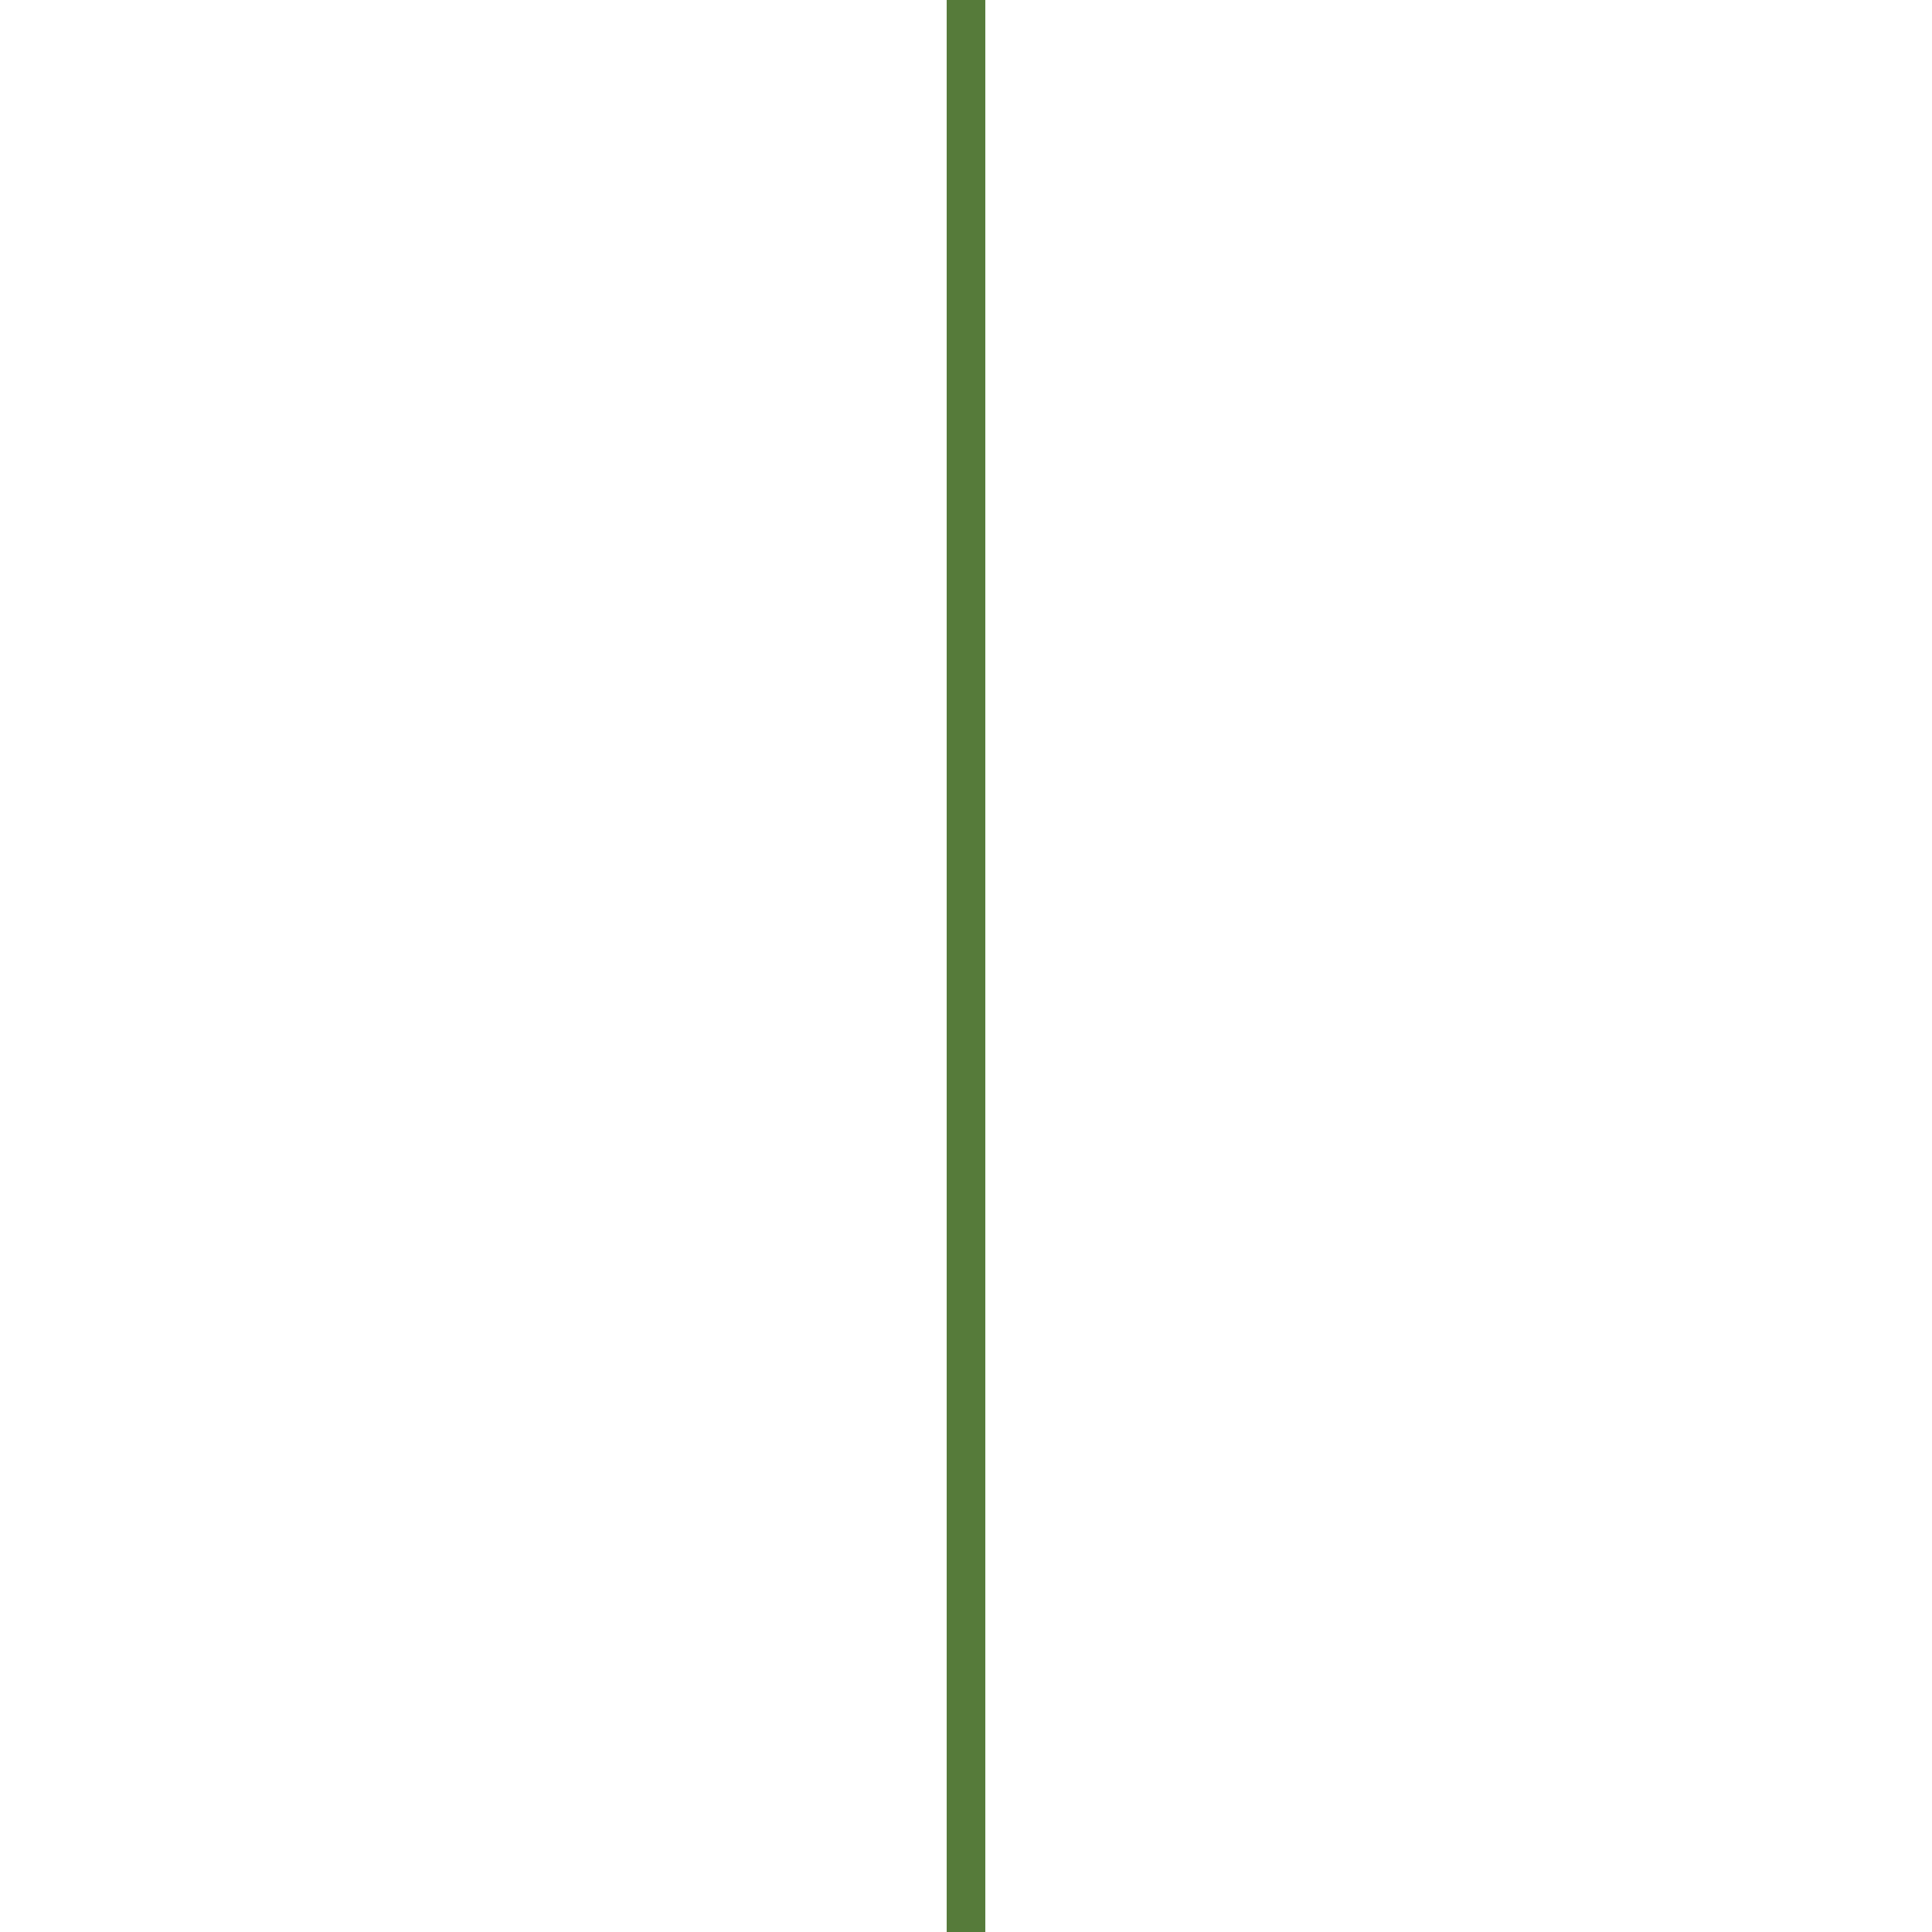
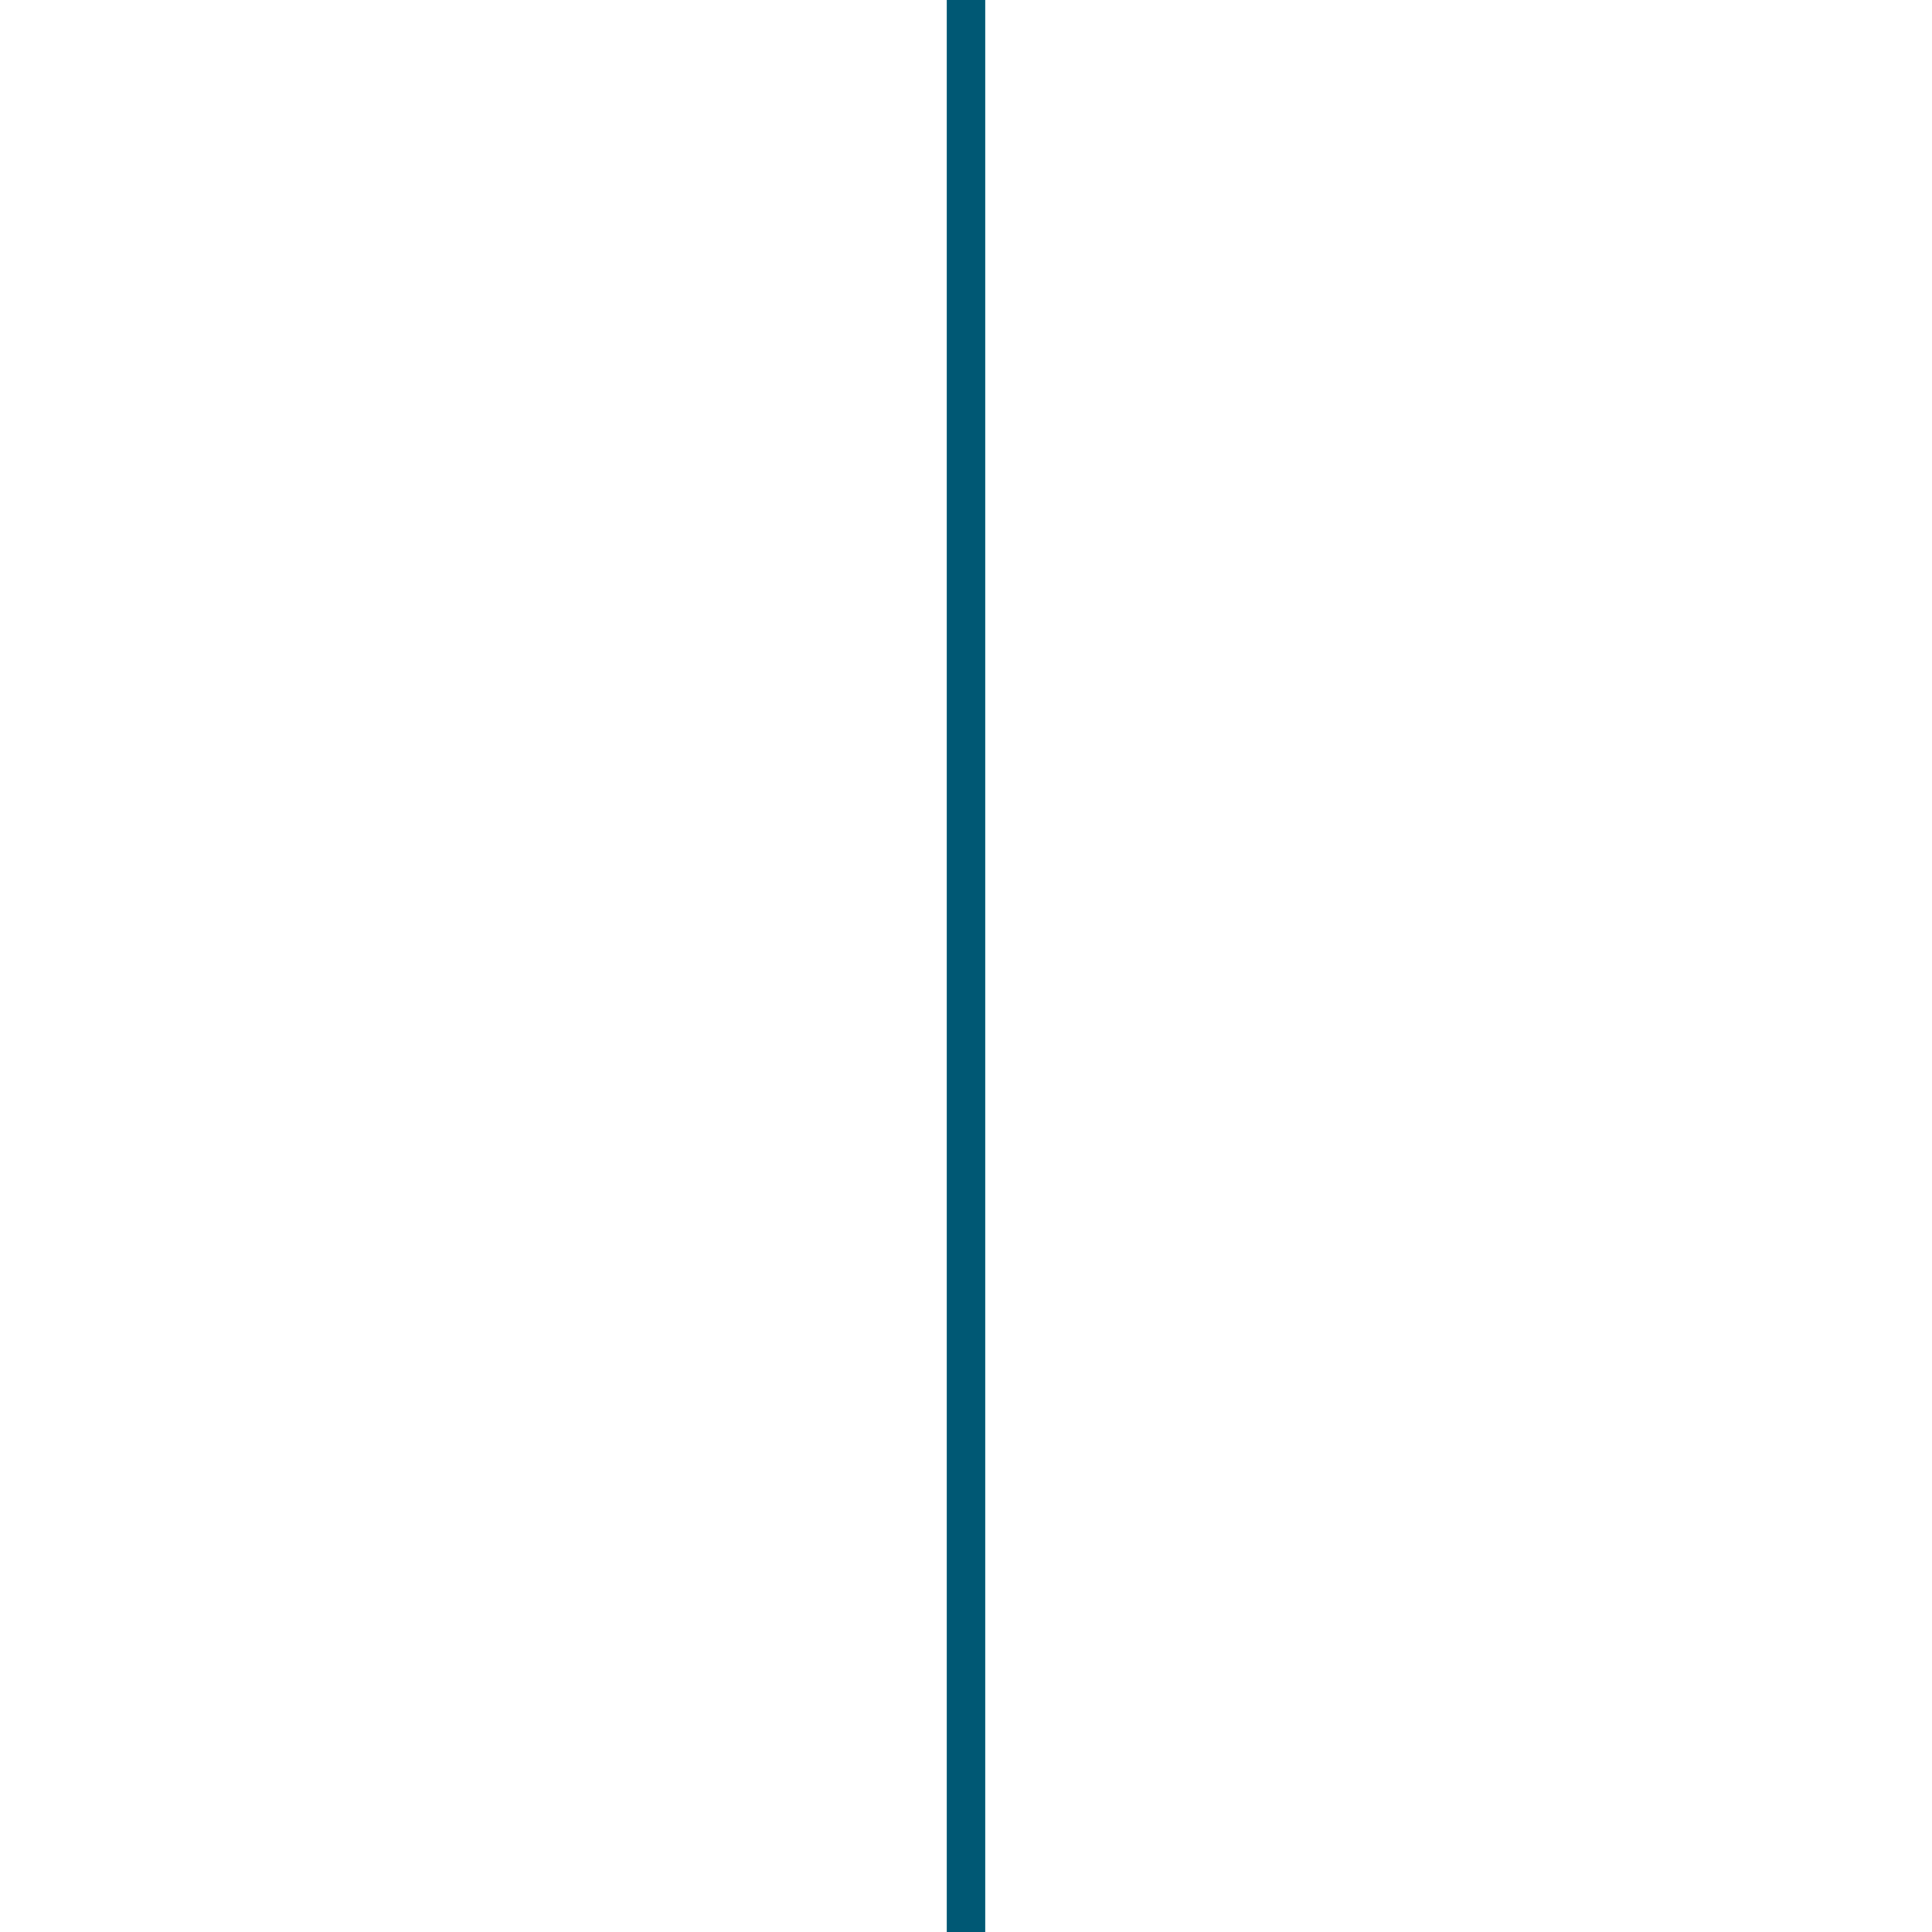
<svg xmlns="http://www.w3.org/2000/svg" t="1530882353050" class="icon" style="" viewBox="0 0 1024 1024" version="1.1" p-id="10188" width="16" height="16">
  <defs>
    <style type="text/css" />
  </defs>
-   <path d="M501.766 0h20.466V1024h-20.466z" fill="#567B3A" p-id="10189" />
+   <path d="M501.766 0h20.466V1024h-20.466z" fill="#005874" p-id="10189" />
</svg>
